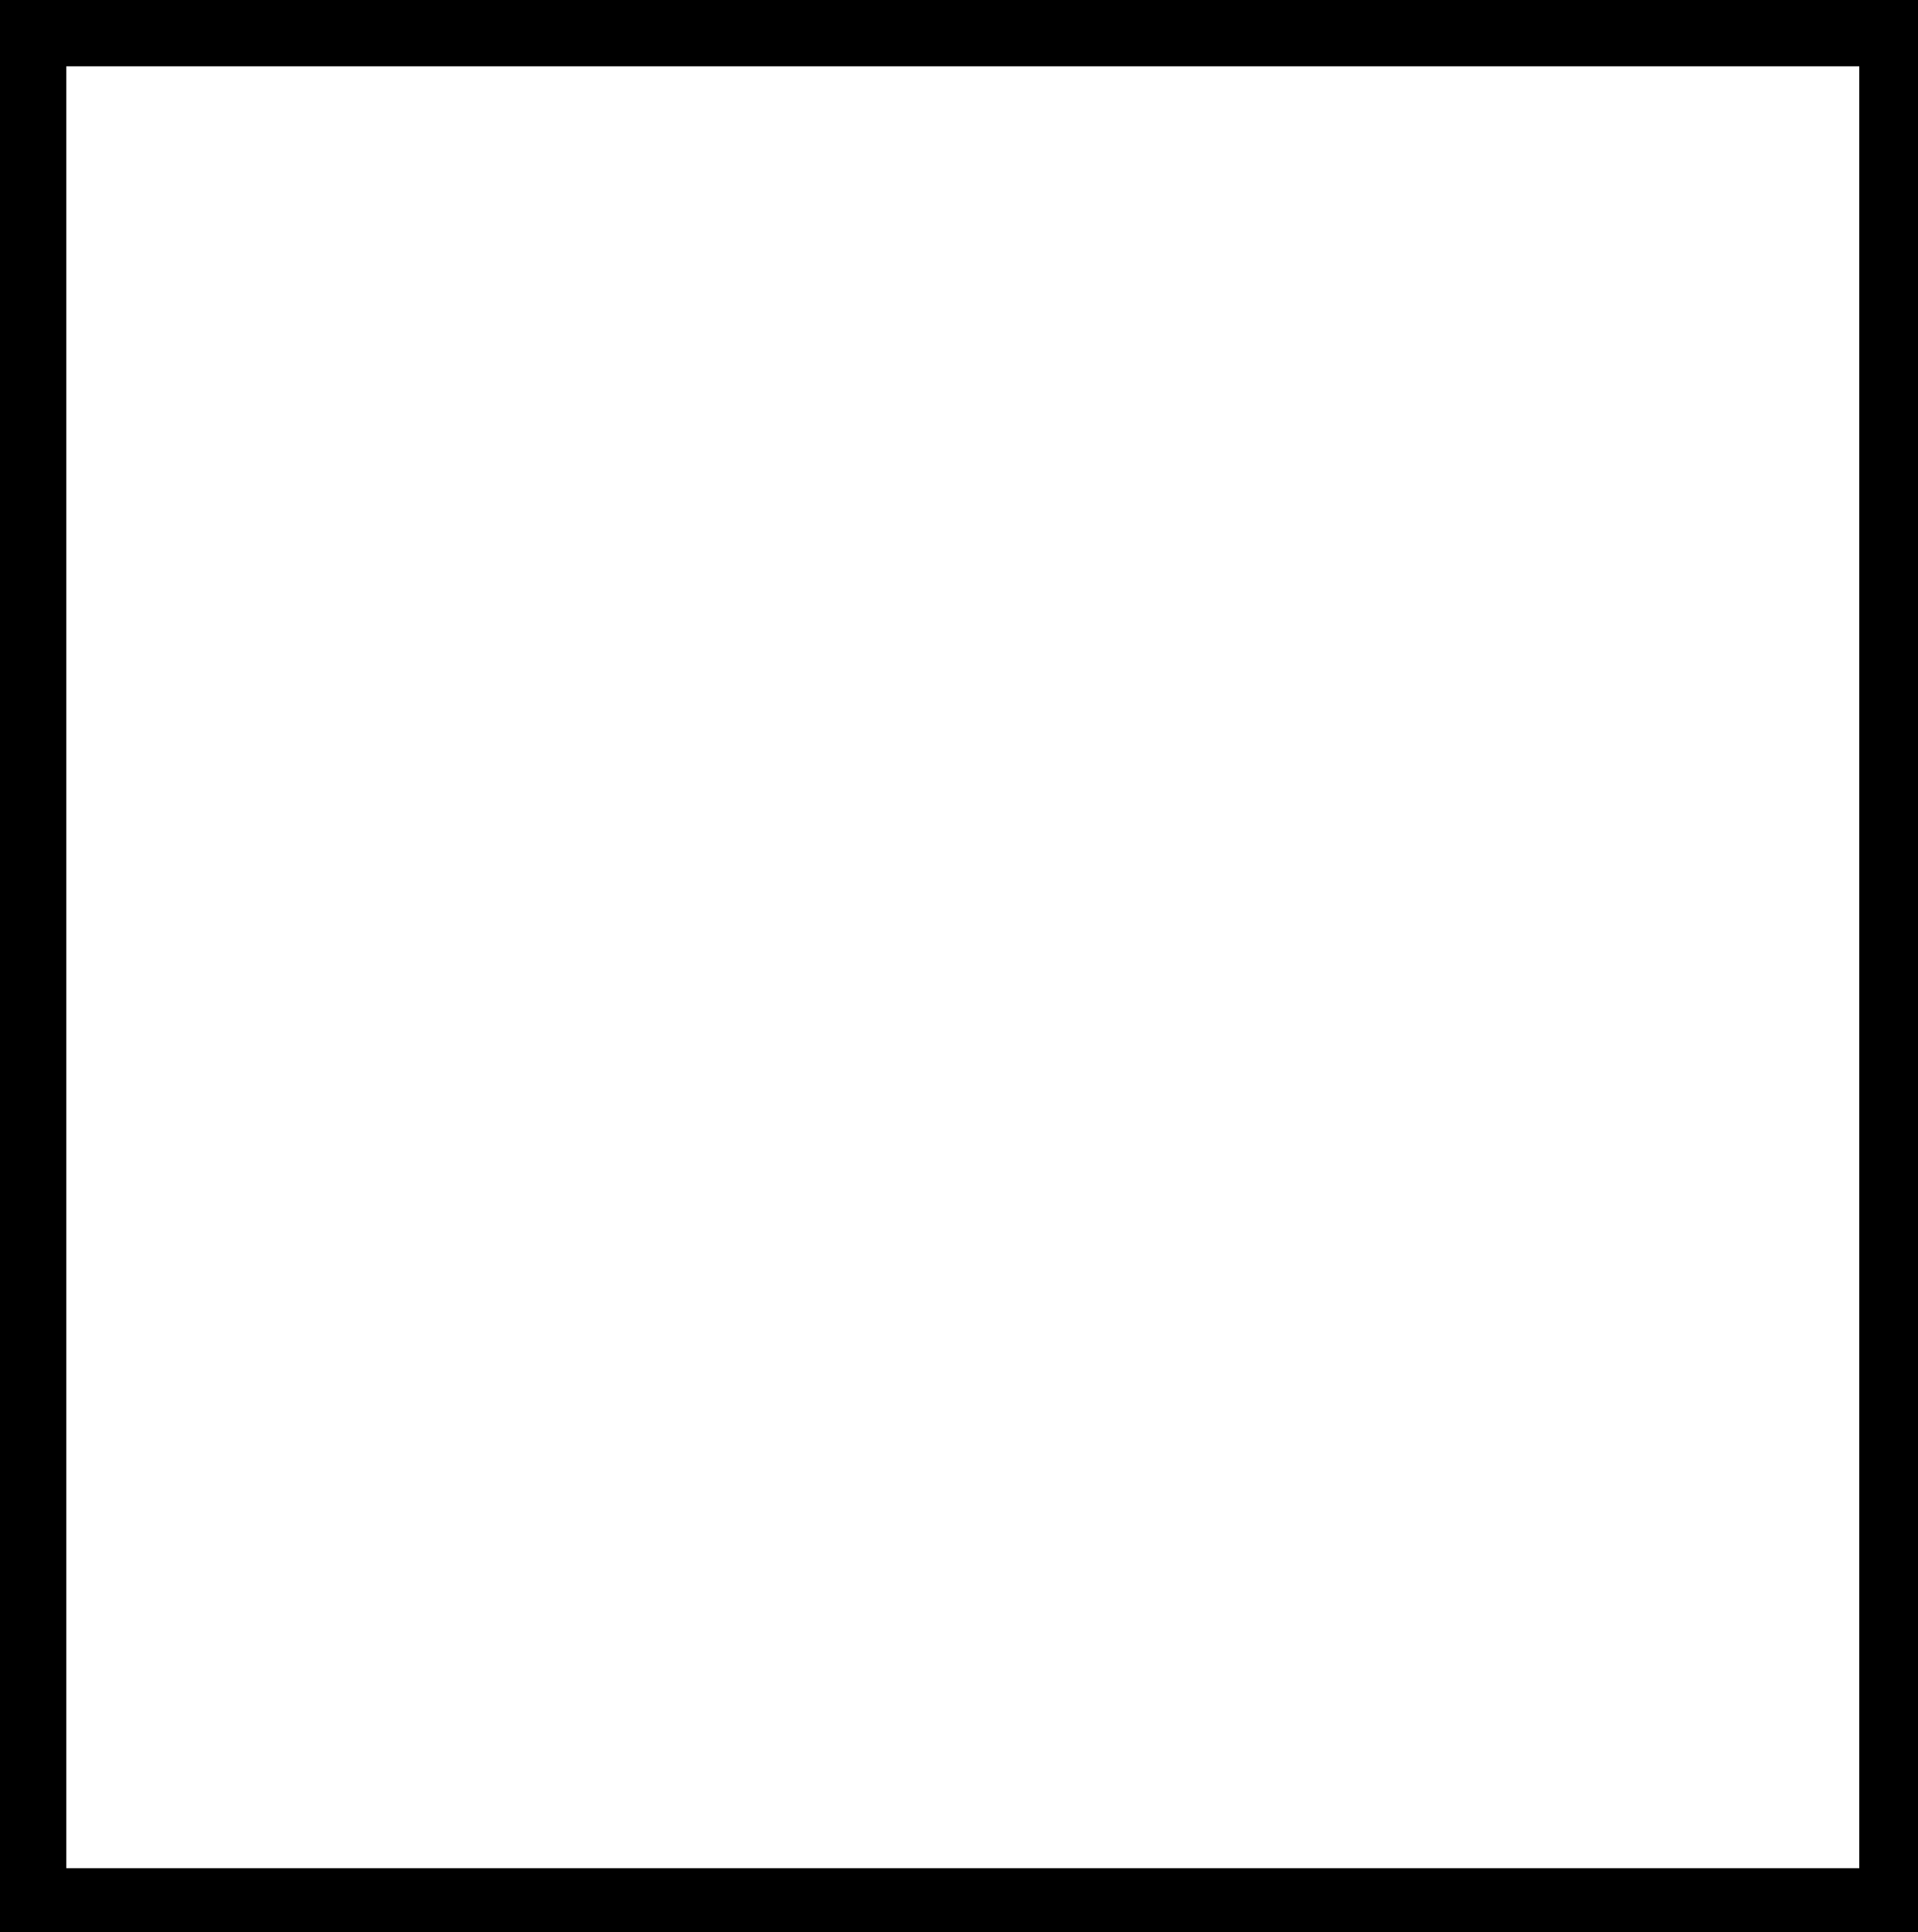
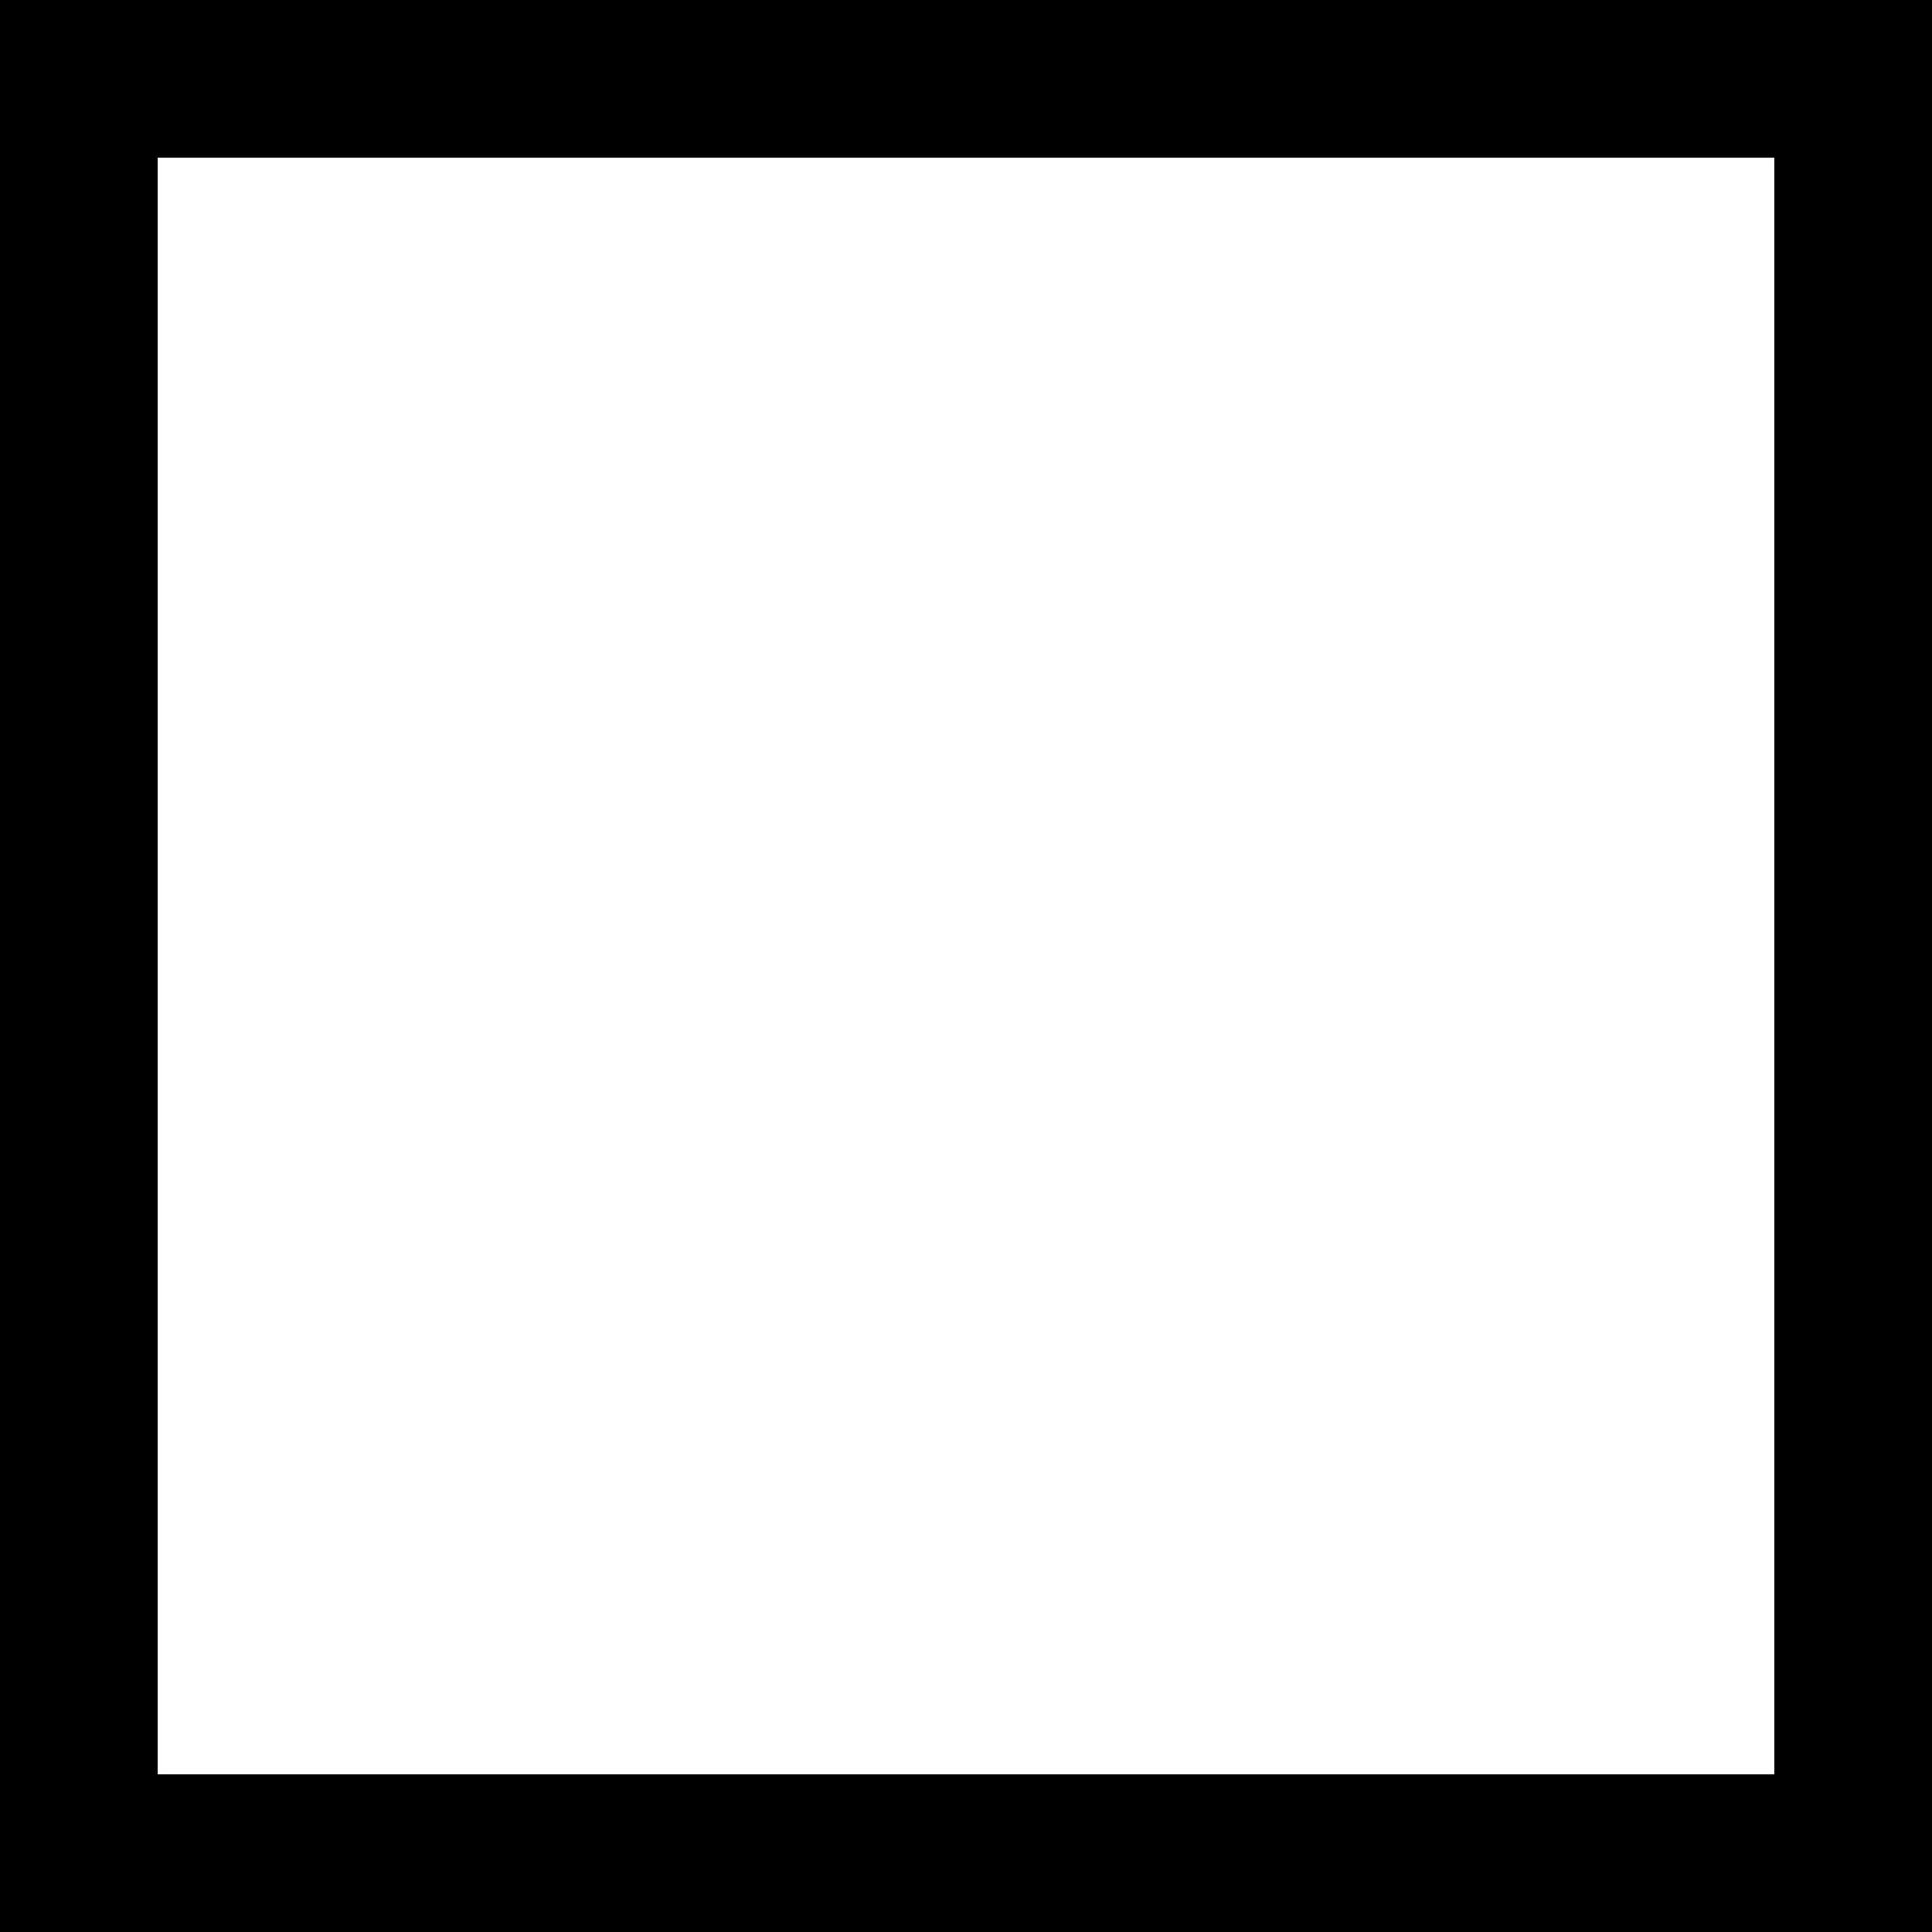
- <svg xmlns="http://www.w3.org/2000/svg" xmlns:xlink="http://www.w3.org/1999/xlink" version="1.1" preserveAspectRatio="xMidYMid meet" viewBox="0 0 222.75 224.42" width="222.75" height="224.42">
-   <defs>
-     <path d="M2.7 2.7L220.98 2.7L220.98 222.01L2.7 222.01L2.7 2.7Z" id="a1OcFEuZxS" />
+ <svg xmlns="http://www.w3.org/2000/svg" version="1.1" preserveAspectRatio="xMidYMid meet" viewBox="0 0 245 245" width="245" height="245" id="svg115">
+   <defs id="defs103">
+     <path d="M 2.7,2.7 H 220.98 V 222.01 H 2.7 Z" id="a1OcFEuZxS" />
  </defs>
-   <g>
-     <g>
-       <g>
-         <g>
-           <use xlink:href="#a1OcFEuZxS" opacity="1" fill-opacity="0" stroke="#000000" stroke-width="10" stroke-opacity="1" />
-         </g>
-       </g>
-     </g>
-   </g>
+   <rect style="fill:none;fill-opacity:1;stroke:#000000;stroke-width:20;stroke-miterlimit:4;stroke-dasharray:none;stroke-opacity:1" id="rect944" width="225" height="225" x="10" y="10" ry="0" />
</svg>
